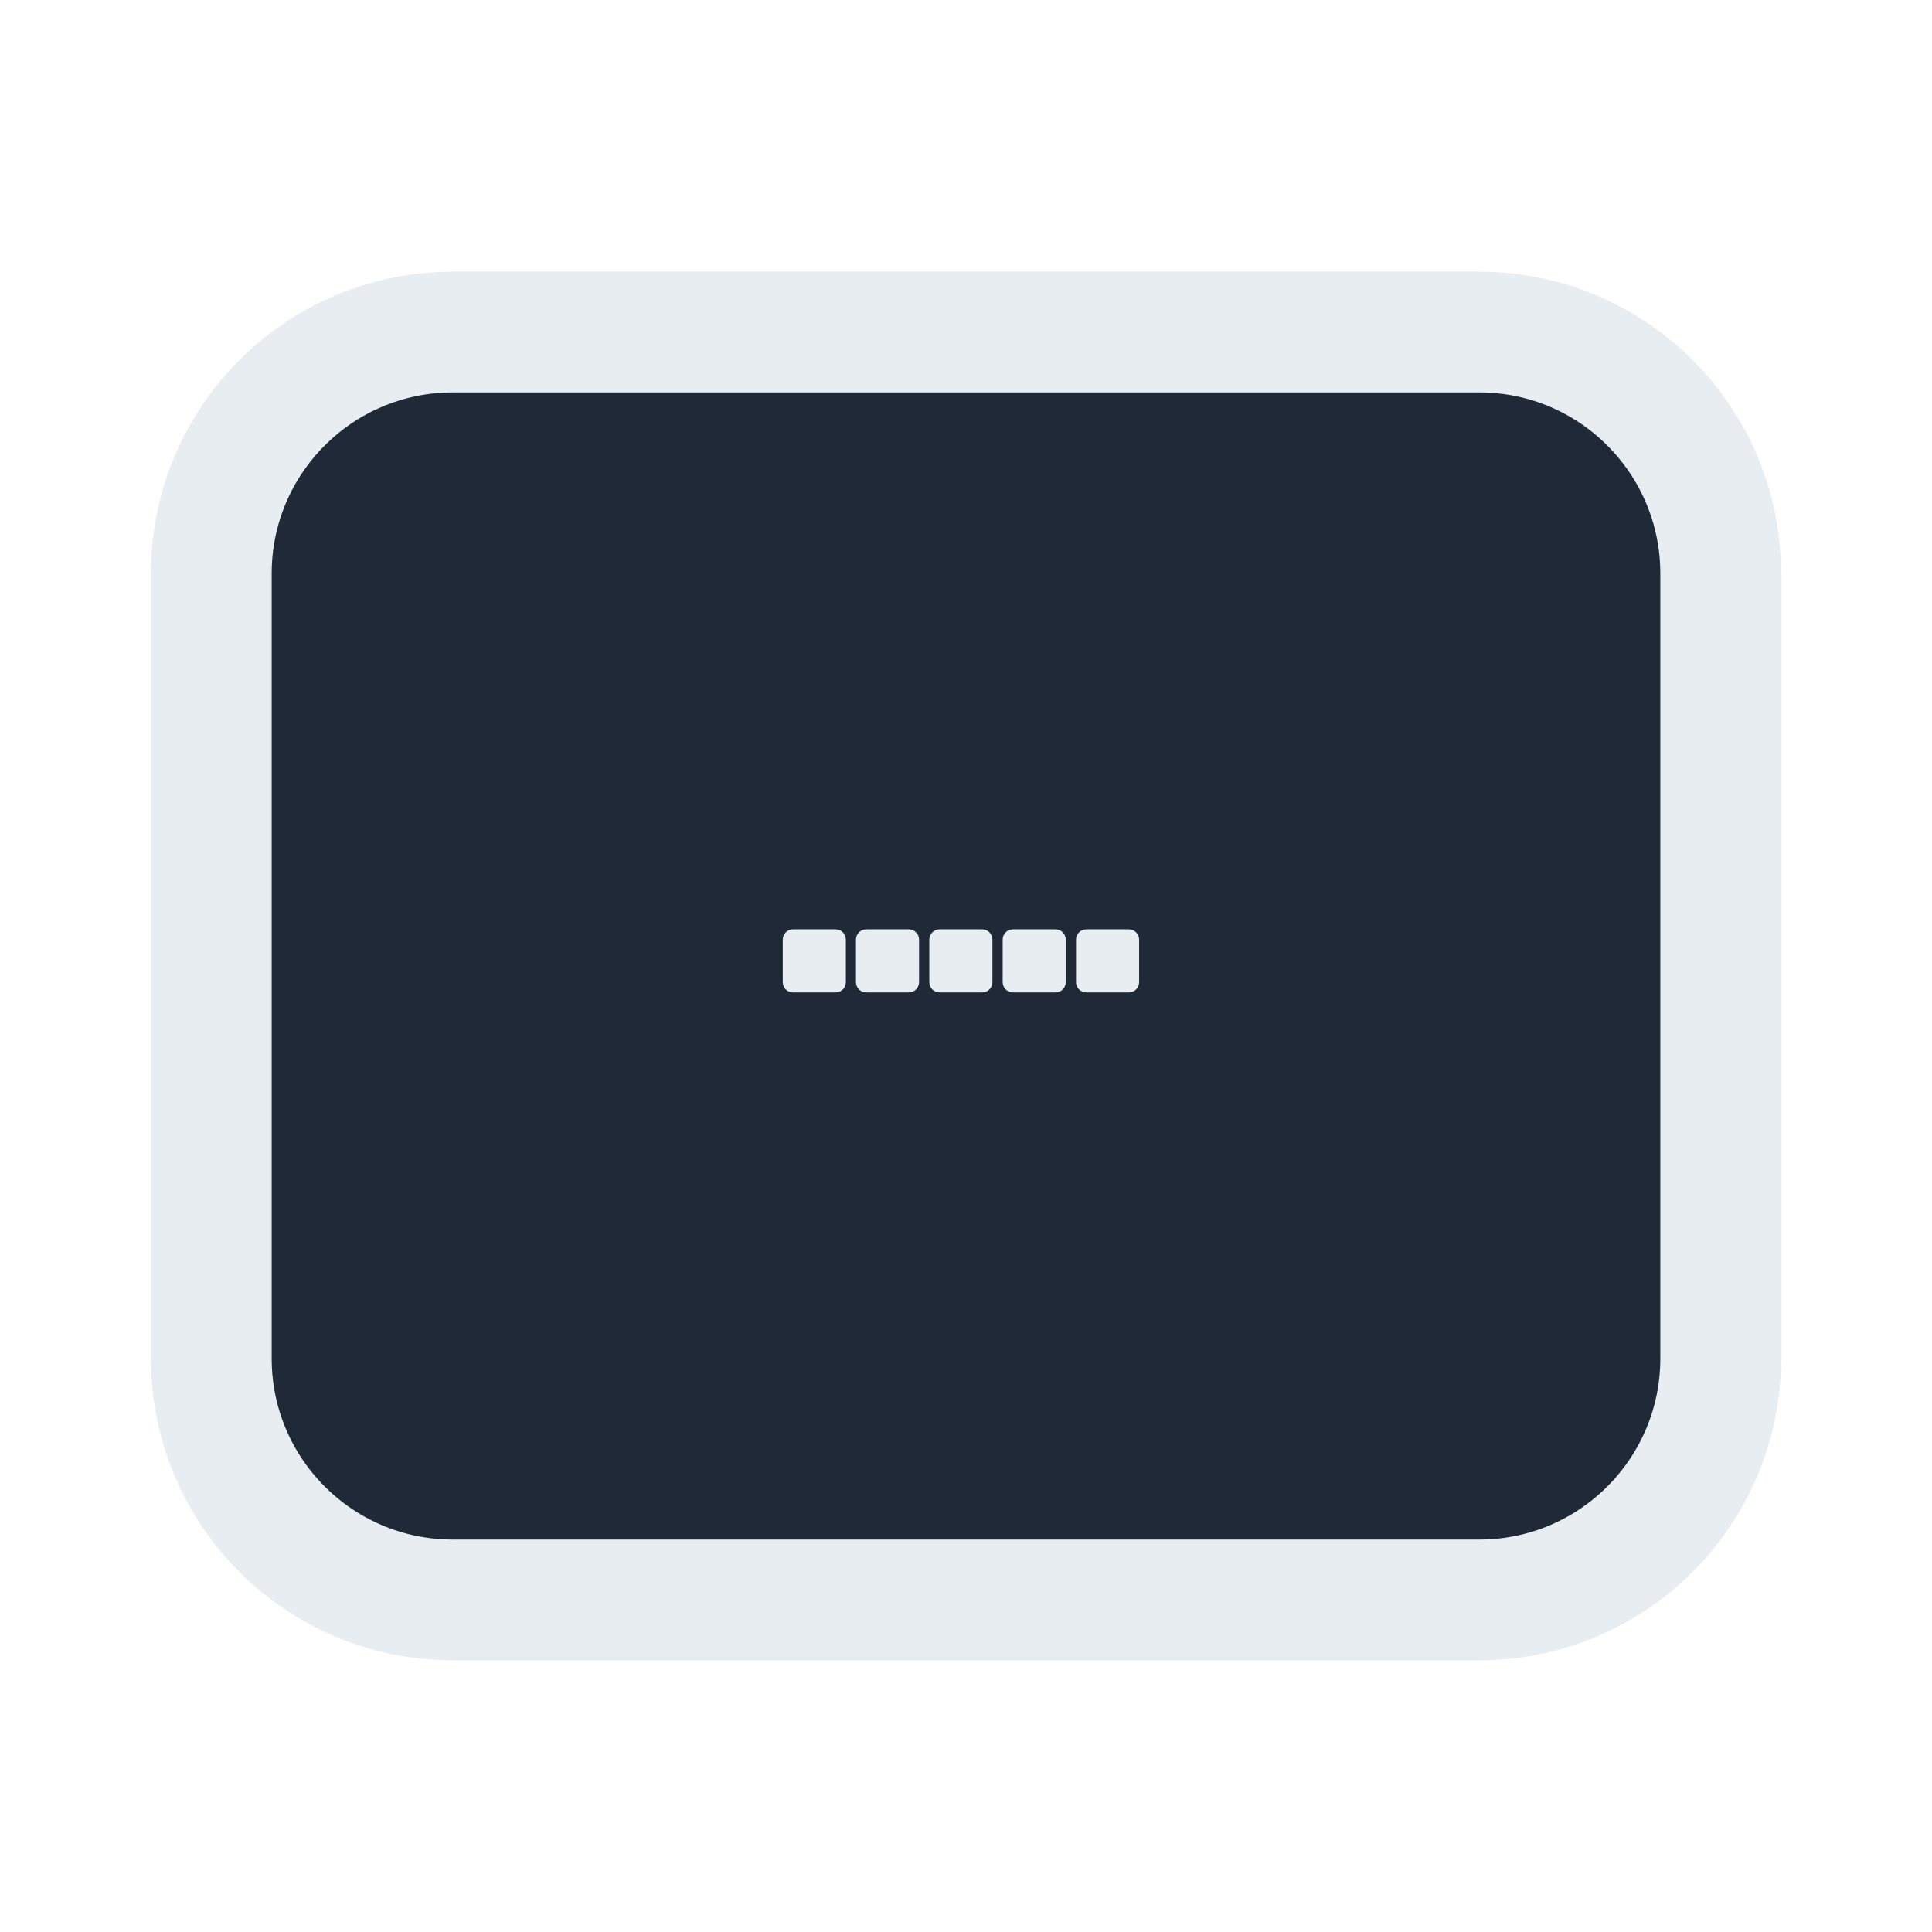
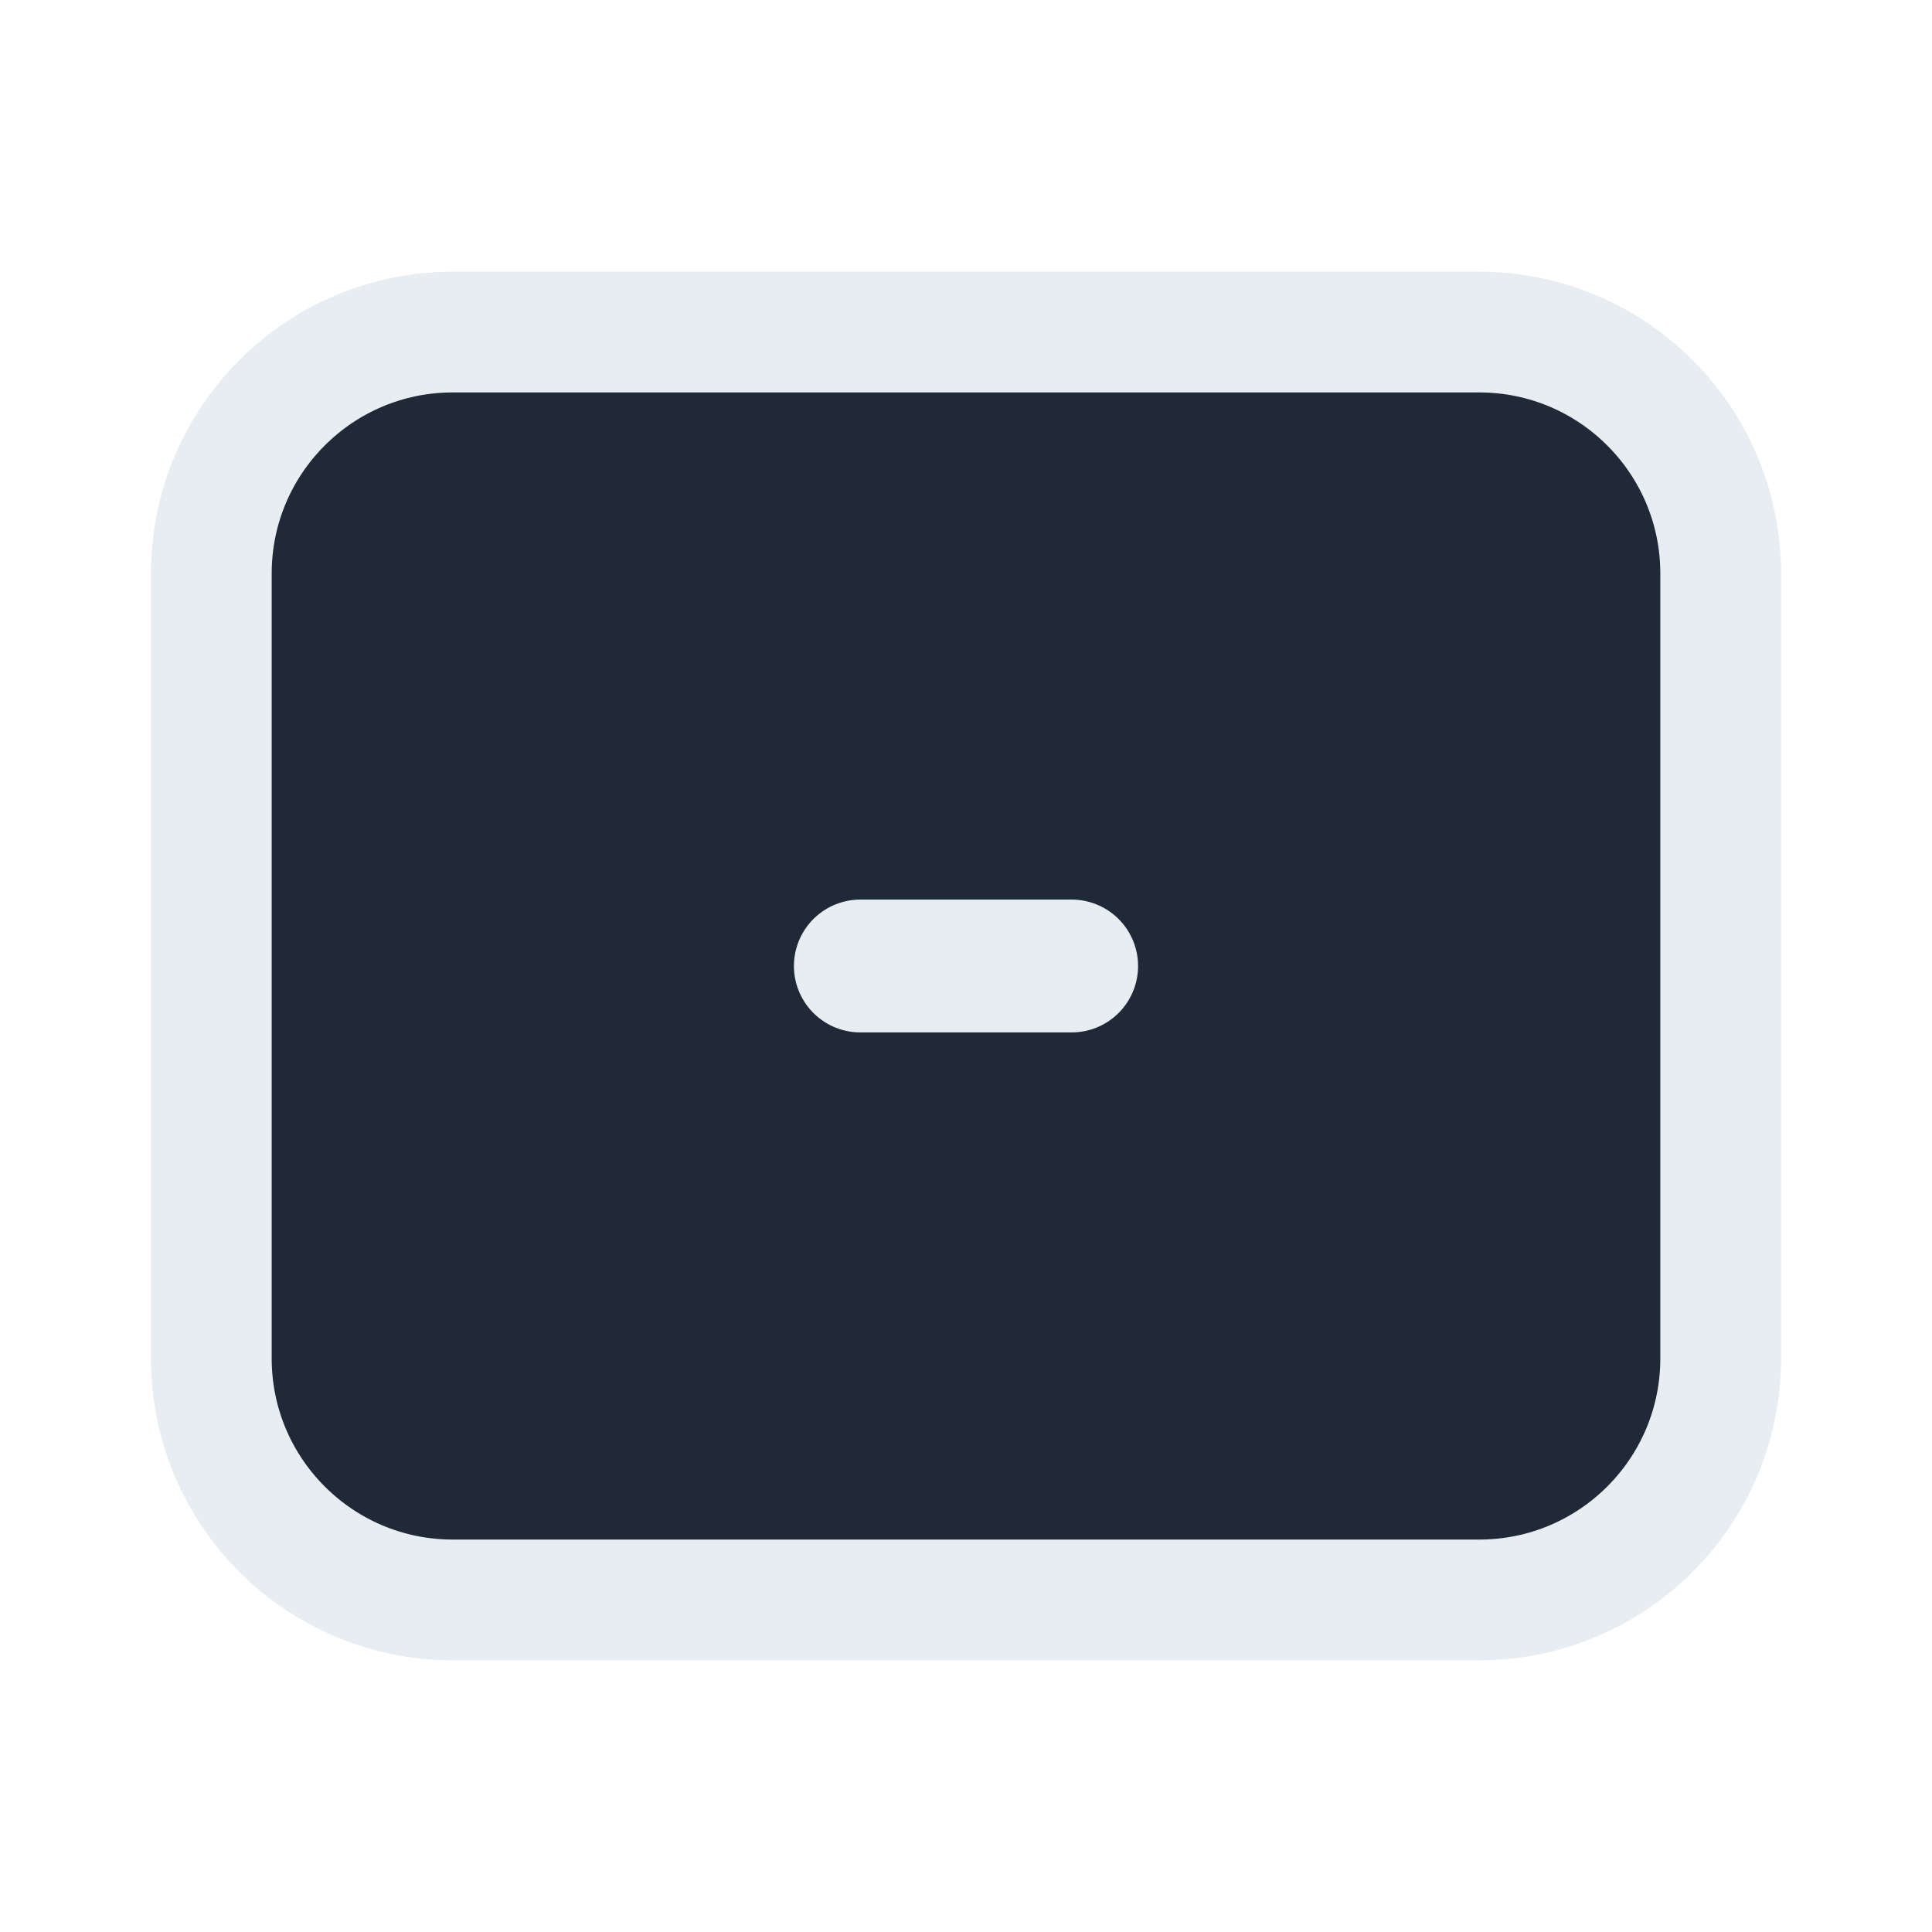
<svg xmlns="http://www.w3.org/2000/svg" viewBox="0 0 128 128">
  <rect x="14" y="22" width="100" height="84" rx="16" fill="#1F2937" stroke="#E8EDF2" stroke-width="8" />
-   <rect x="51.86" y="61.57" width="4.18" height="4.18" rx="0.68" fill="#E8EDF2" />
-   <rect x="56.71" y="61.57" width="4.18" height="4.18" rx="0.68" fill="#E8EDF2" />
-   <rect x="61.57" y="61.57" width="4.18" height="4.18" rx="0.68" fill="#E8EDF2" />
-   <rect x="66.43" y="61.57" width="4.18" height="4.18" rx="0.68" fill="#E8EDF2" />
-   <rect x="71.29" y="61.57" width="4.18" height="4.18" rx="0.68" fill="#E8EDF2" />
+   <g fill="none" stroke="#E8EDF2" stroke-width="4.4" stroke-linecap="round" stroke-linejoin="round">
+     <path d="M1.5 7H8.5" transform="translate(54.00 50.00) scale(2)" />
+   </g>
</svg>
